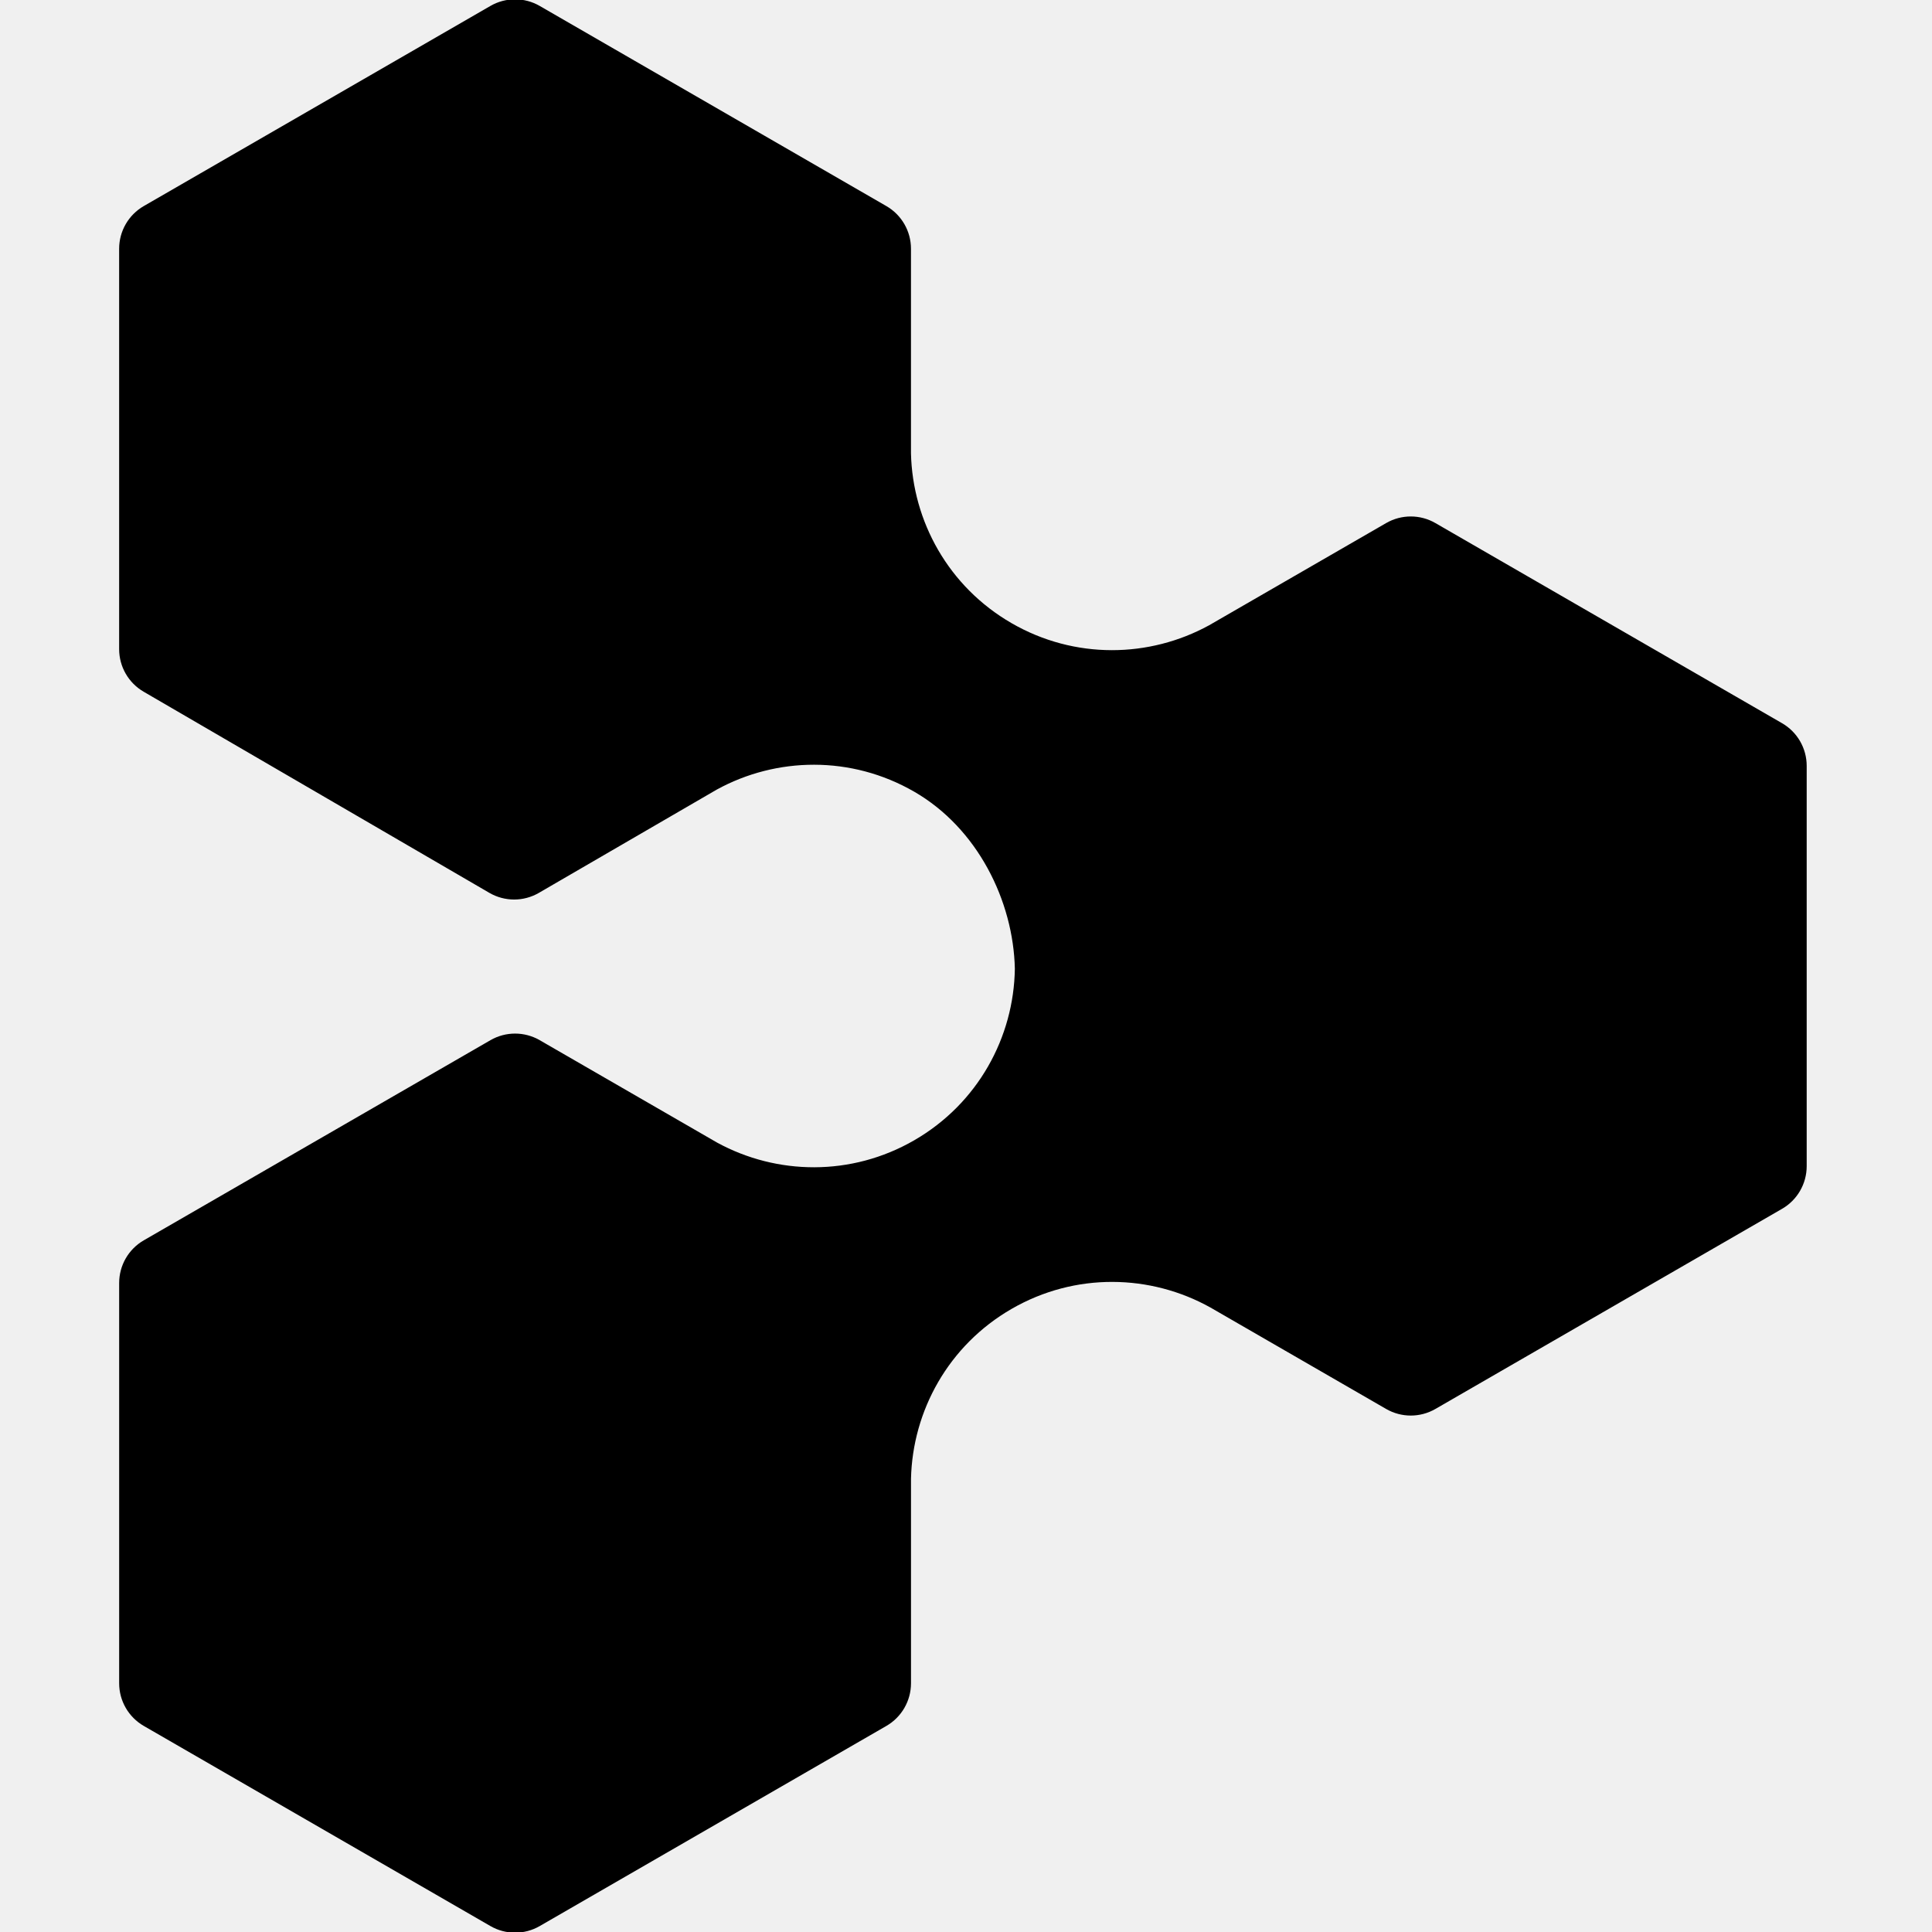
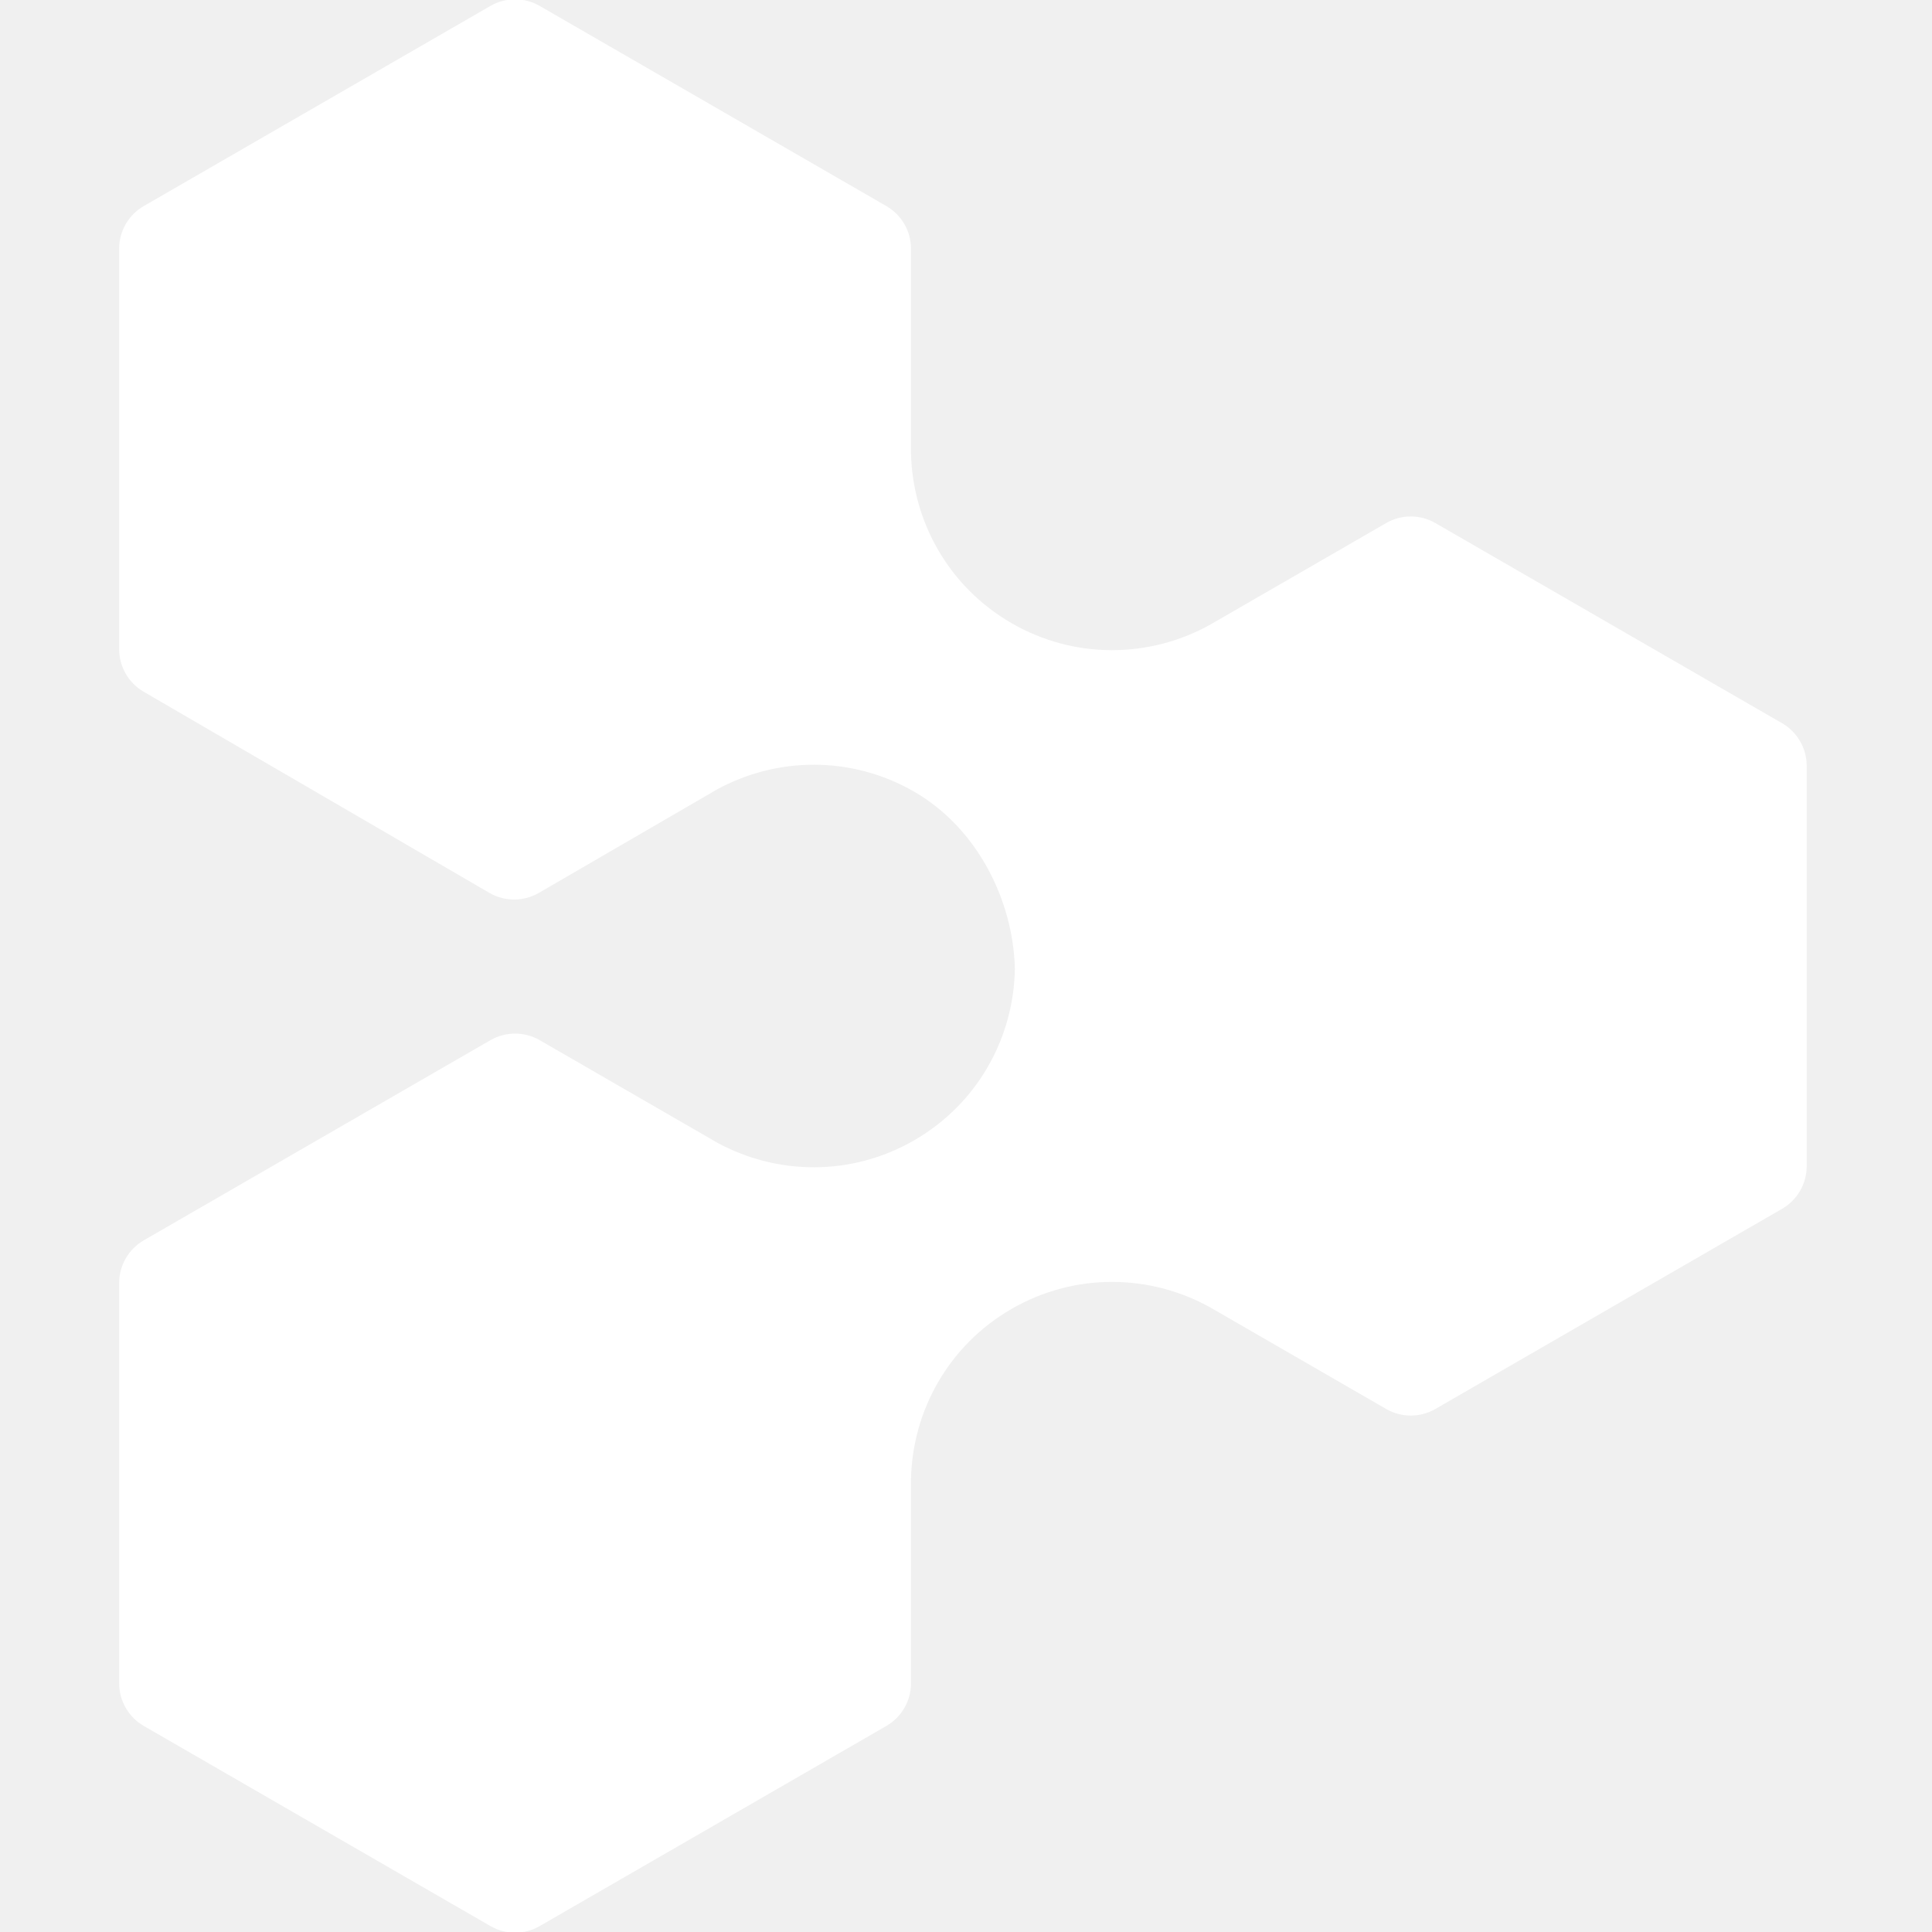
<svg xmlns="http://www.w3.org/2000/svg" fill="#FFFFFF" width="16" height="16" viewBox="0 0 263 300">
-   <path fill="currentColor" d="M1.84577e-10 100.797V38.622C1.88813e-05 35.89 1.458 33.365 3.824 31.999L57.654 0.92C60.02 -0.446 62.936 -0.446 65.302 0.92L119.132 31.999C121.498 33.365 122.956 35.89 122.956 38.622V70.375C123.192 80.926 128.769 91.103 138.577 96.766C148.384 102.428 159.986 102.169 169.242 97.098L196.74 81.222C199.107 79.855 202.022 79.855 204.388 81.222L258.218 112.3C260.585 113.667 262.042 116.191 262.042 118.924V181.081C262.042 183.814 260.585 186.339 258.218 187.705L204.388 218.783C202.022 220.15 199.107 220.15 196.74 218.783L169.464 203.036C160.173 197.847 148.465 197.536 138.579 203.244C128.772 208.906 123.195 219.083 122.959 229.634V261.378C122.959 264.111 121.501 266.635 119.135 268.002L65.305 299.08C62.938 300.447 60.023 300.447 57.657 299.08L3.827 268.002C1.46 266.635 0.003 264.111 0.003 261.378V199.221C0.003 196.488 1.46 193.963 3.827 192.597L57.657 161.519C60.023 160.152 62.938 160.152 65.305 161.519L92.866 177.431C102.11 182.467 113.679 182.711 123.463 177.062C133.349 171.355 138.934 161.06 139.086 150.419C138.85 139.868 133.274 128.601 123.466 122.938C113.658 117.276 102.056 117.534 92.801 122.606L65.176 138.645C62.799 140.025 59.865 140.024 57.489 138.642L3.802 107.407C1.448 106.038 -1.88809e-05 103.52 1.84577e-10 100.797Z" />
+   <path fill="#FFFFFF" d="M1.84577e-10 100.797V38.622C1.88813e-05 35.89 1.458 33.365 3.824 31.999L57.654 0.92C60.02 -0.446 62.936 -0.446 65.302 0.92L119.132 31.999C121.498 33.365 122.956 35.89 122.956 38.622V70.375C123.192 80.926 128.769 91.103 138.577 96.766C148.384 102.428 159.986 102.169 169.242 97.098L196.74 81.222C199.107 79.855 202.022 79.855 204.388 81.222L258.218 112.3C260.585 113.667 262.042 116.191 262.042 118.924V181.081C262.042 183.814 260.585 186.339 258.218 187.705L204.388 218.783C202.022 220.15 199.107 220.15 196.74 218.783L169.464 203.036C160.173 197.847 148.465 197.536 138.579 203.244C128.772 208.906 123.195 219.083 122.959 229.634V261.378C122.959 264.111 121.501 266.635 119.135 268.002L65.305 299.08C62.938 300.447 60.023 300.447 57.657 299.08L3.827 268.002C1.46 266.635 0.003 264.111 0.003 261.378V199.221C0.003 196.488 1.46 193.963 3.827 192.597L57.657 161.519C60.023 160.152 62.938 160.152 65.305 161.519L92.866 177.431C102.11 182.467 113.679 182.711 123.463 177.062C133.349 171.355 138.934 161.06 139.086 150.419C138.85 139.868 133.274 128.601 123.466 122.938C113.658 117.276 102.056 117.534 92.801 122.606L65.176 138.645C62.799 140.025 59.865 140.024 57.489 138.642L3.802 107.407C1.448 106.038 -1.88809e-05 103.52 1.84577e-10 100.797Z" />
</svg>
